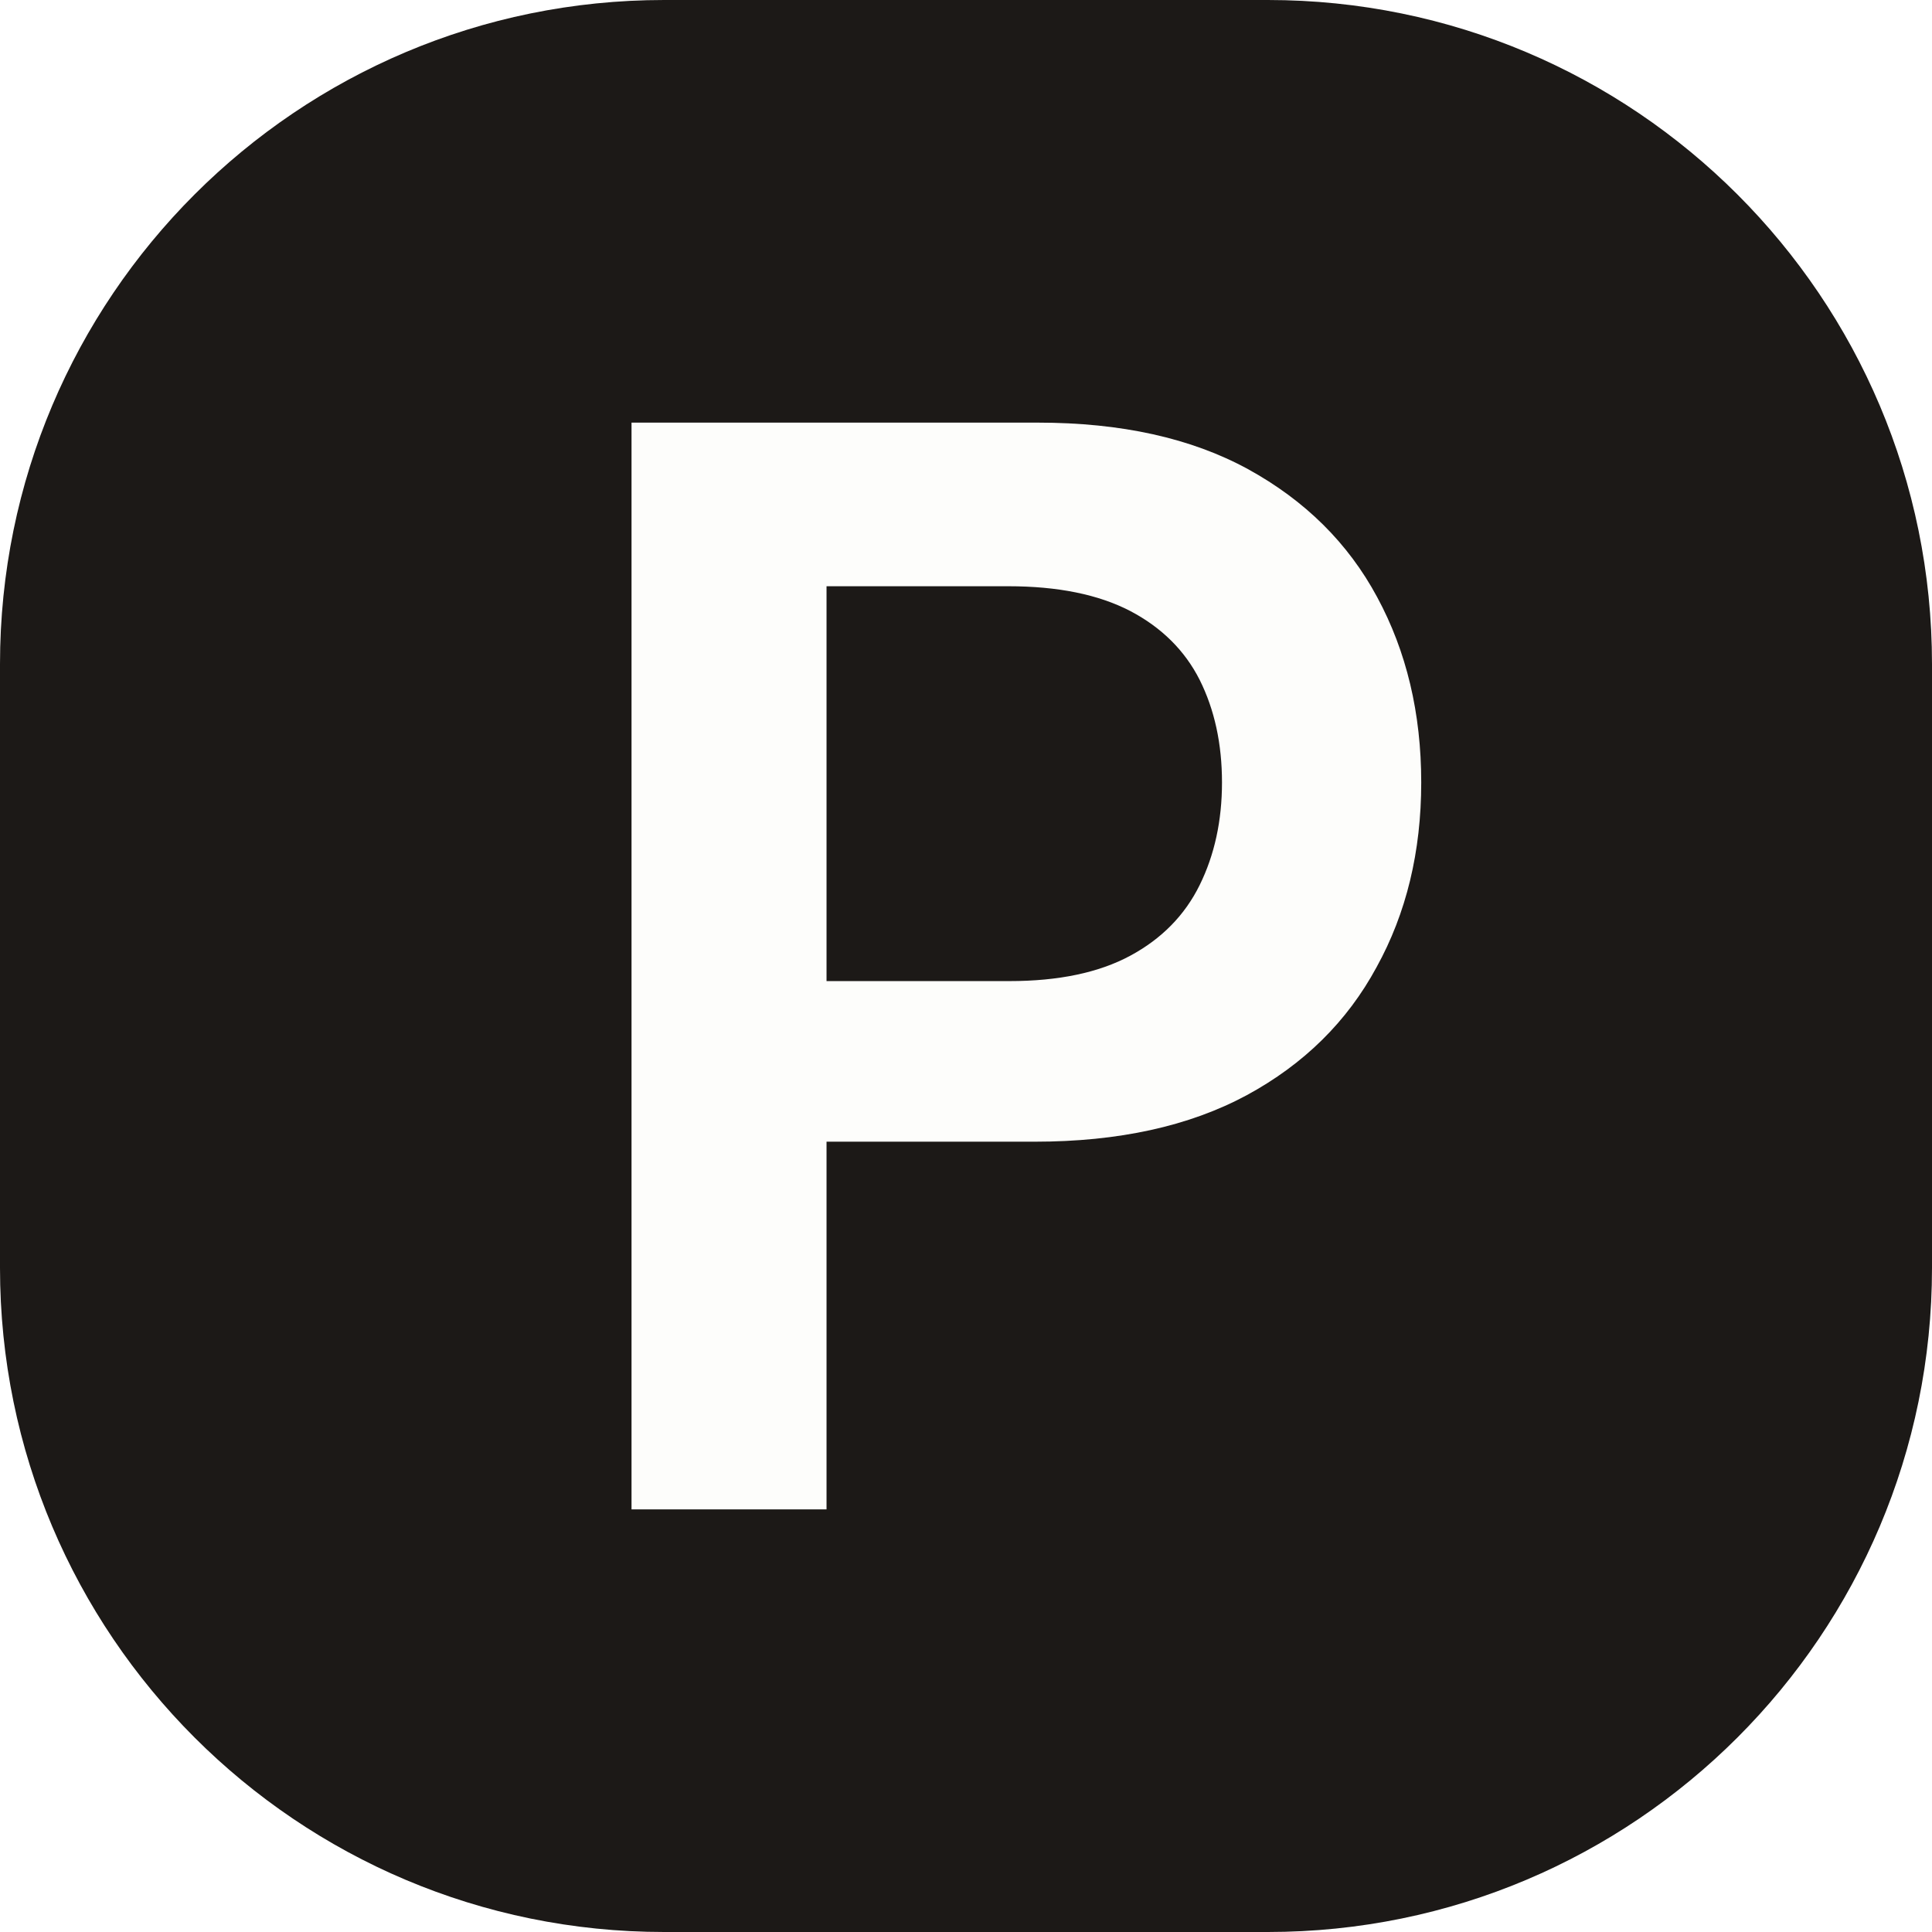
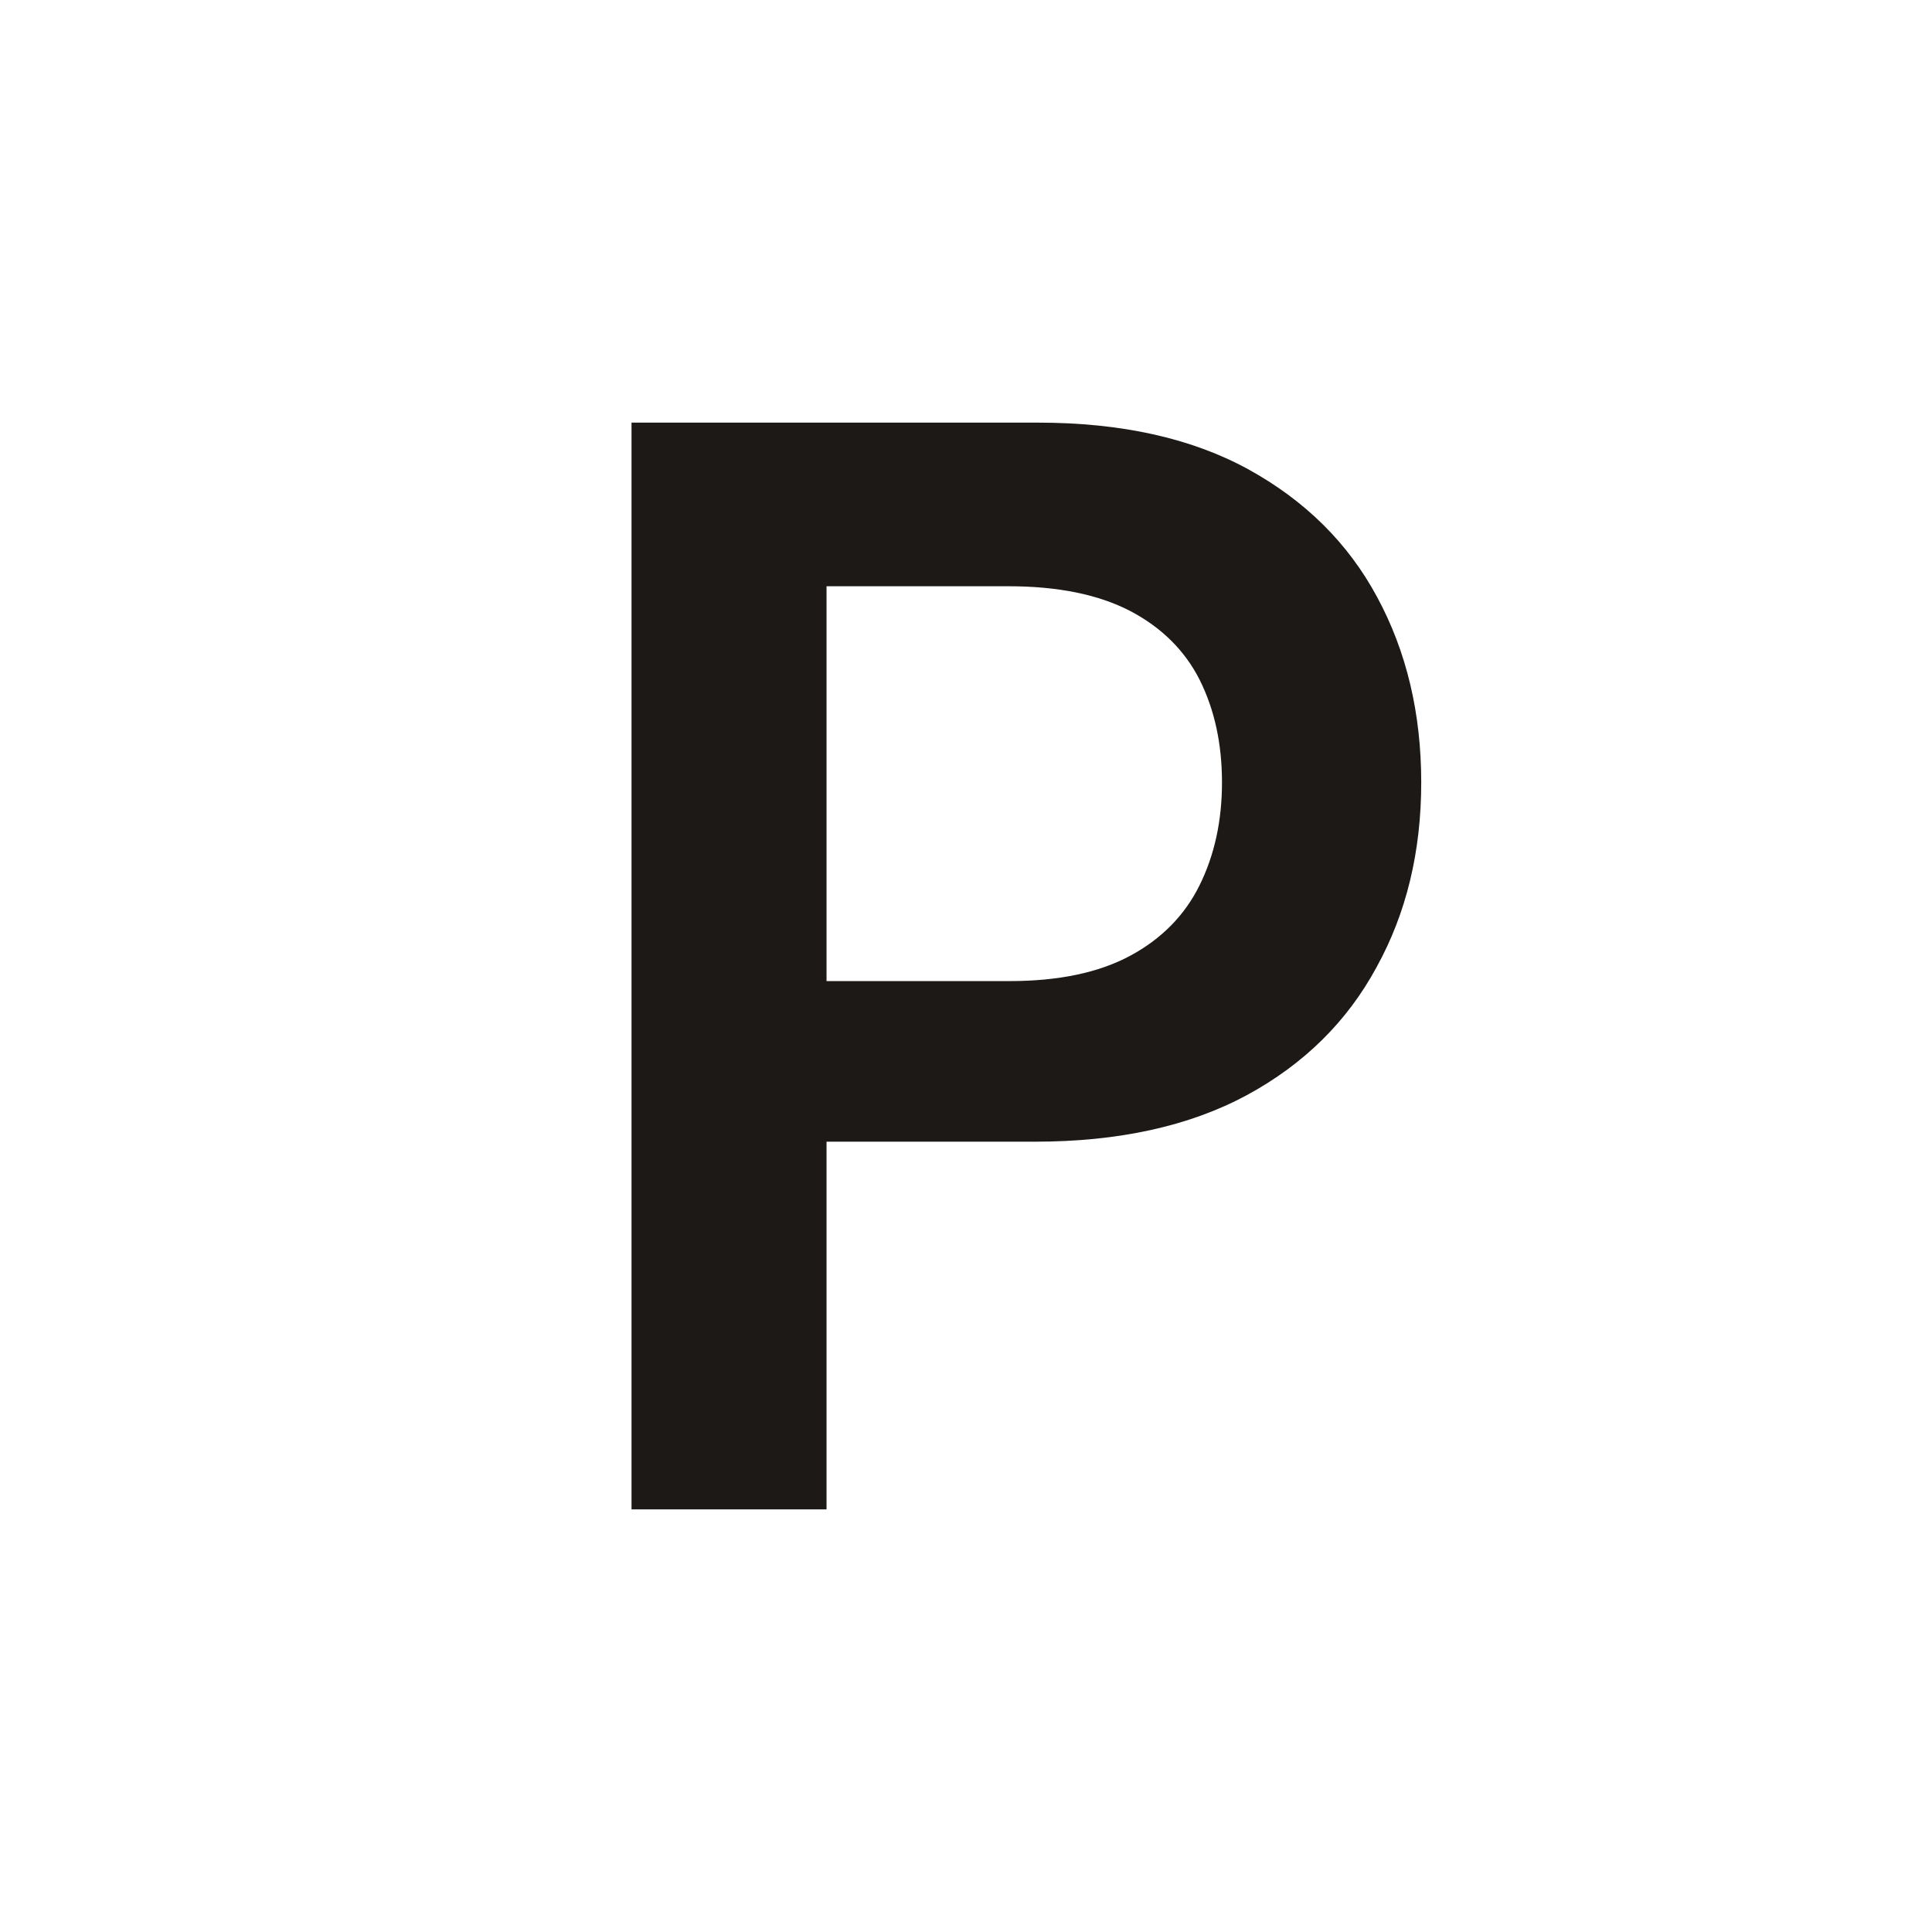
<svg xmlns="http://www.w3.org/2000/svg" viewBox="0 0 32 32">
-   <rect width="32" height="32" rx="11" fill="#1c1917" />
-   <path transform="translate(1,0)" d="M9.46 25V7H16.19Q18.26 7 19.67 7.77Q21.09 8.55 21.81 9.89Q22.54 11.24 22.54 12.96Q22.54 14.68 21.8 16.02Q21.07 17.37 19.65 18.14Q18.22 18.91 16.14 18.91H11.69V16.25H15.72Q16.94 16.25 17.72 15.83Q18.5 15.41 18.87 14.66Q19.24 13.91 19.24 12.96Q19.24 12 18.87 11.26Q18.5 10.53 17.72 10.12Q16.93 9.71 15.7 9.71H12.69V25Z" fill="#fdfdfb" />
+   <style>
+     path { fill: #1c1917; }
+     @media (prefers-color-scheme: dark) { path { fill: #fdfdfb; } }
+   </style>
+   <path transform="translate(1,0)" d="M9.46 25V7H16.19Q18.26 7 19.67 7.77Q21.09 8.55 21.81 9.89Q22.54 11.24 22.54 12.96Q22.54 14.68 21.8 16.02Q21.07 17.37 19.65 18.14Q18.22 18.91 16.14 18.91H11.69V16.25H15.72Q16.94 16.25 17.72 15.83Q18.5 15.41 18.87 14.66Q19.24 13.91 19.24 12.96Q19.24 12 18.87 11.26Q18.5 10.53 17.72 10.12Q16.93 9.71 15.7 9.71H12.69V25Z" />
</svg>
